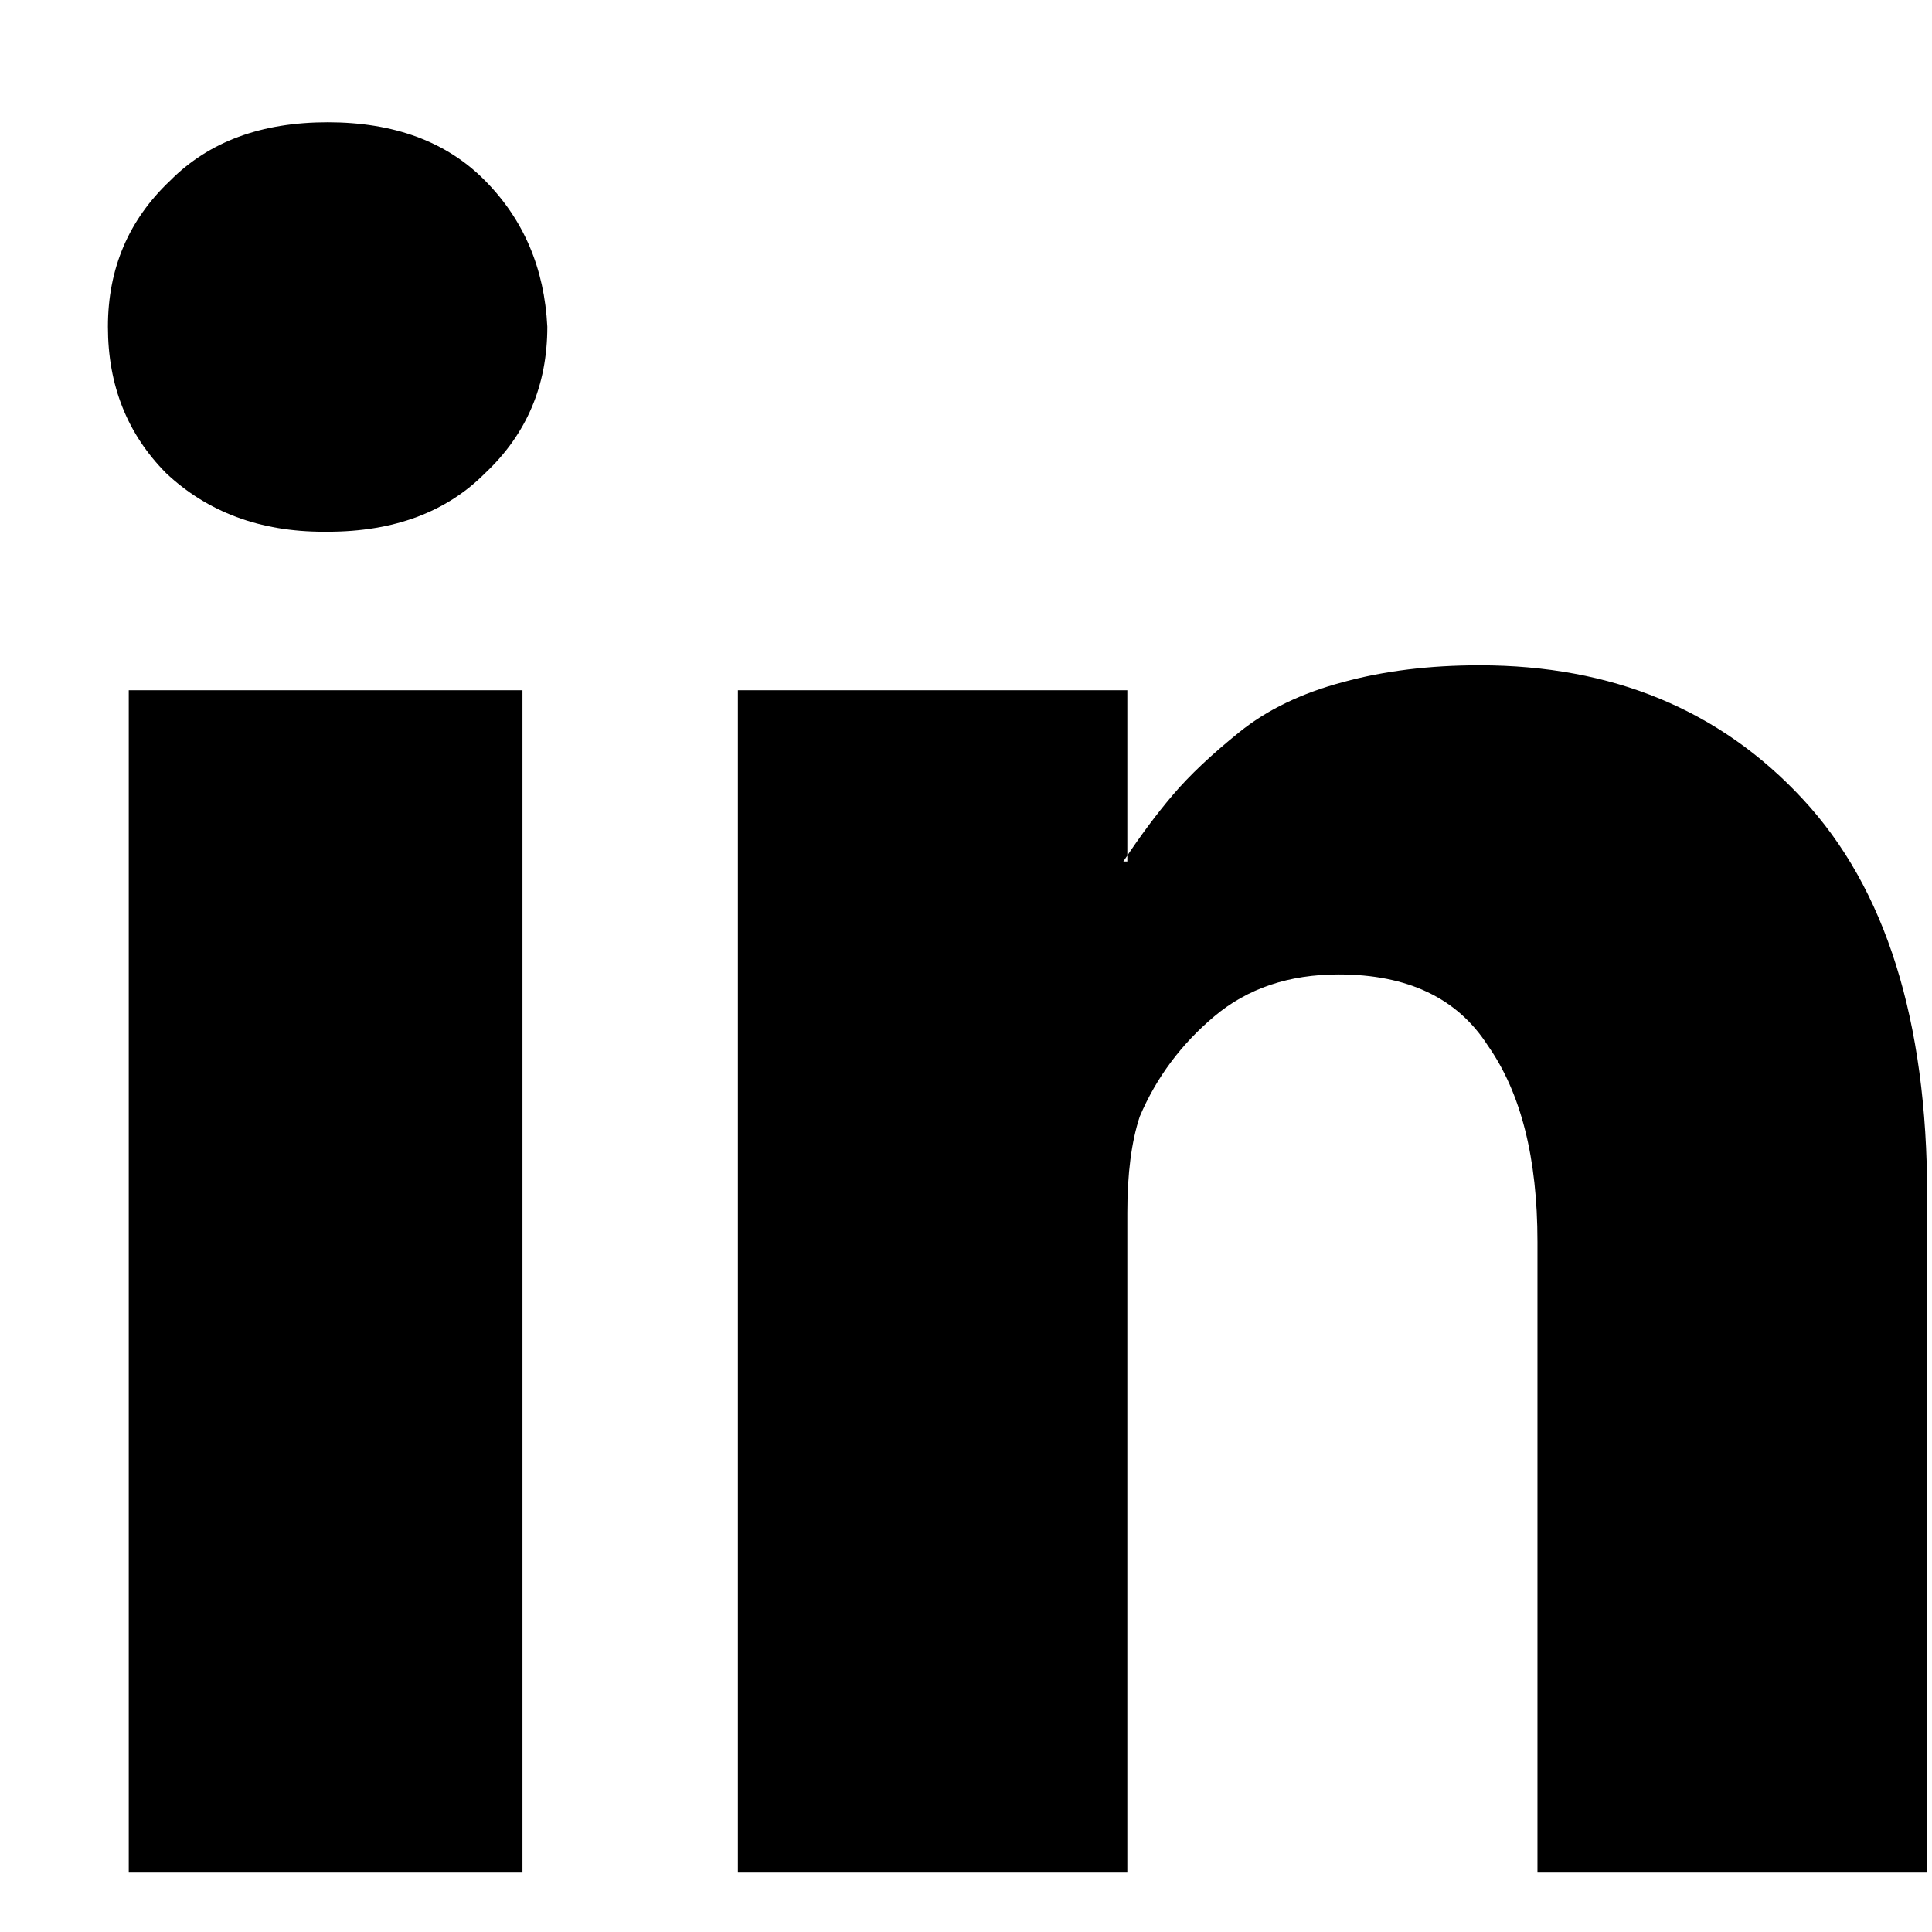
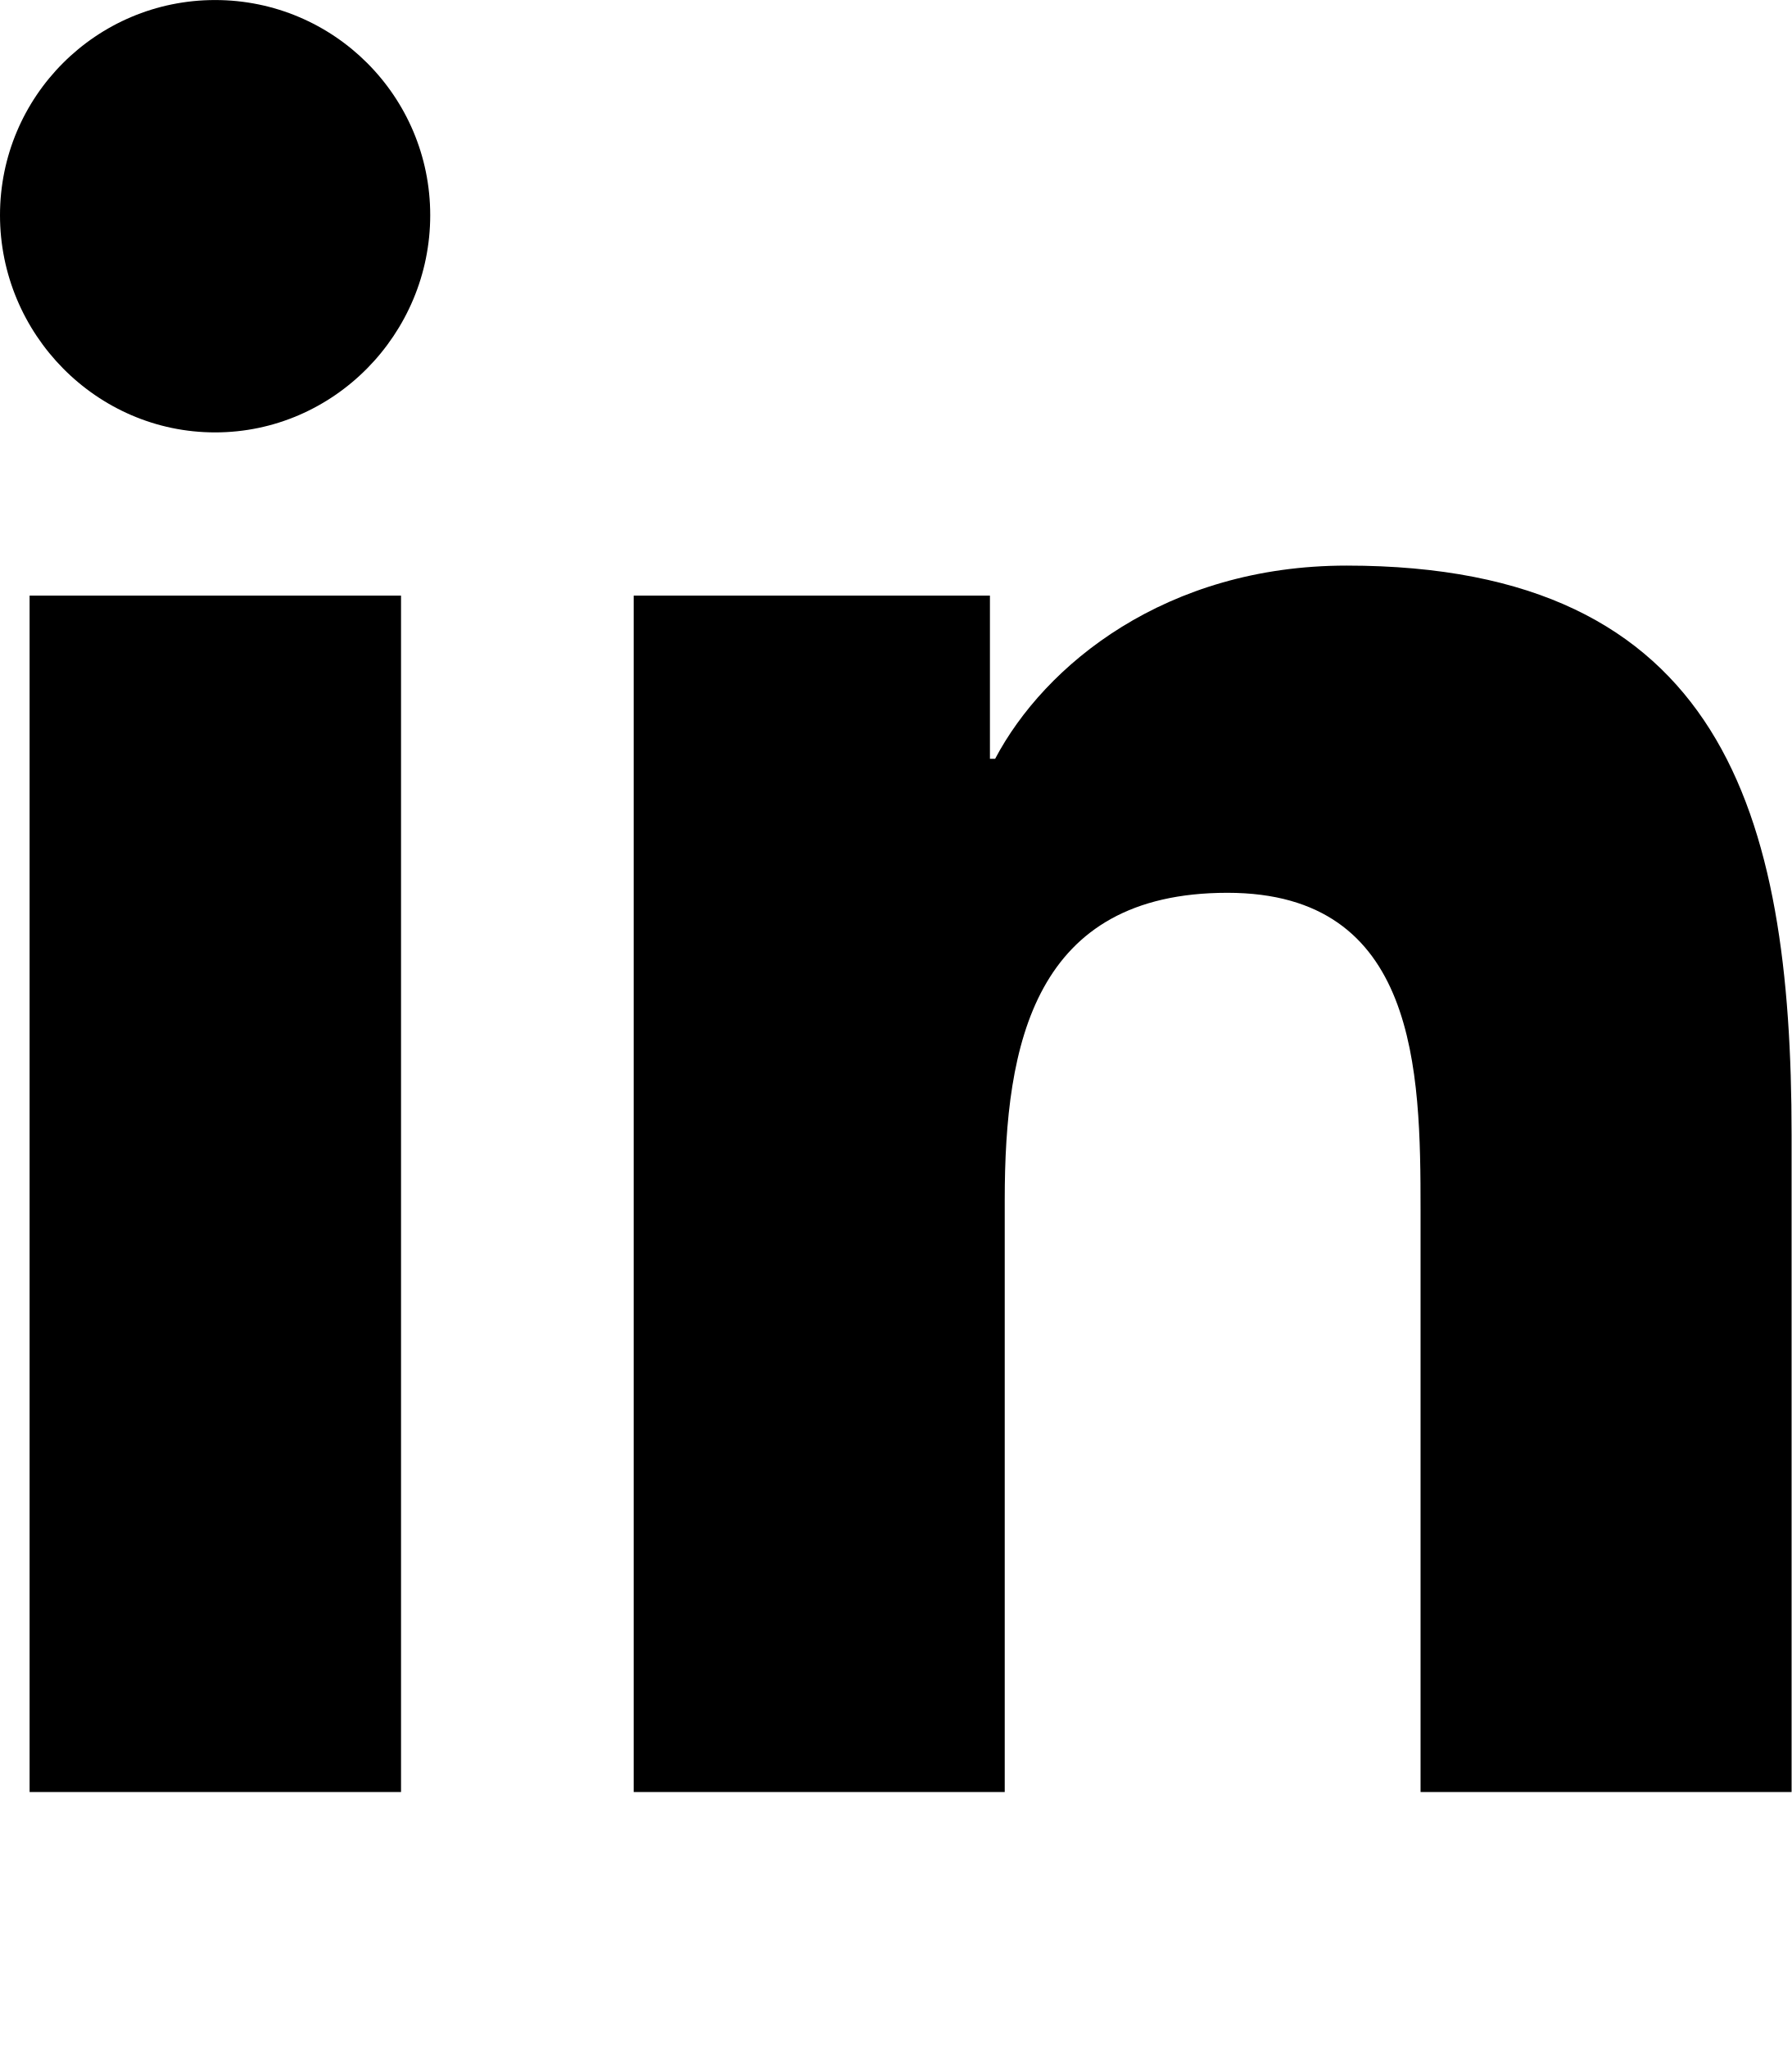
- <svg xmlns="http://www.w3.org/2000/svg" width="14px" height="14px" viewBox="0 0 14 14" version="1.1">
-   <defs />
-   <g id="Style-Guide-(light)" stroke="none" stroke-width="1" fill="inherit" fill-rule="evenodd">
-     <g id="City-Possible-style-guide-(light)" transform="translate(-888, -1543)" fill="inherit">
-       <g id="share-buttons-footer" transform="translate(771, 1499)">
-         <g id="linkedin-circle" transform="translate(109, 36)">
-           <path d="M13.347,15.969 L13.347,13.427 L13.347,13.002 L16.169,13.002 L16.169,14.243 L16.14,14.243 C16.259,14.063 16.379,13.901 16.5,13.759 C16.62,13.618 16.78,13.467 16.98,13.306 C17.18,13.144 17.431,13.023 17.731,12.943 C18.031,12.861 18.361,12.821 18.721,12.821 C19.682,12.821 20.464,13.144 21.063,13.79 C21.664,14.436 21.965,15.394 21.965,16.665 L21.965,21.57 L19.141,21.57 L19.141,16.999 C19.141,16.393 19.022,15.919 18.781,15.576 C18.561,15.233 18.201,15.061 17.7,15.061 C17.34,15.061 17.04,15.162 16.799,15.365 C16.56,15.566 16.379,15.808 16.259,16.091 C16.199,16.273 16.169,16.504 16.169,16.787 L16.169,21.57 L13.347,21.57 L13.347,15.969 L13.347,15.969 Z M8.933,21.57 L11.786,21.57 L11.786,13.002 L8.933,13.002 L8.933,21.57 Z M9.233,9.309 C9.514,9.026 9.894,8.886 10.375,8.886 C10.855,8.886 11.236,9.026 11.515,9.309 C11.795,9.592 11.945,9.945 11.966,10.368 C11.966,10.793 11.816,11.146 11.515,11.429 C11.236,11.71 10.855,11.853 10.375,11.853 L10.344,11.853 C9.884,11.853 9.503,11.71 9.204,11.429 C8.923,11.146 8.782,10.793 8.782,10.368 C8.782,9.945 8.933,9.592 9.233,9.309 L9.233,9.309 Z" id="Fill-1" />
-         </g>
-       </g>
-     </g>
-   </g>
+ <svg xmlns="http://www.w3.org/2000/svg" aria-hidden="true" focusable="false" data-prefix="fab" data-icon="linkedin-in" class="svg-inline--fa fa-linkedin-in fa-w-14" role="img" viewBox="0 0 448 512">
+   <path fill="currentColor" d="M100.28 448H7.4V148.9h92.88zM53.79 108.1C24.09 108.1 0 83.5 0 53.8a53.79 53.79 0 0 1 107.58 0c0 29.7-24.1 54.3-53.79 54.3zM447.9 448h-92.68V302.4c0-34.7-.7-79.2-48.29-79.2-48.29 0-55.69 37.7-55.69 76.7V448h-92.78V148.9h89.08v40.8h1.3c12.4-23.5 42.69-48.3 87.88-48.3 94 0 111.28 61.9 111.28 142.3V448z" />
</svg>
